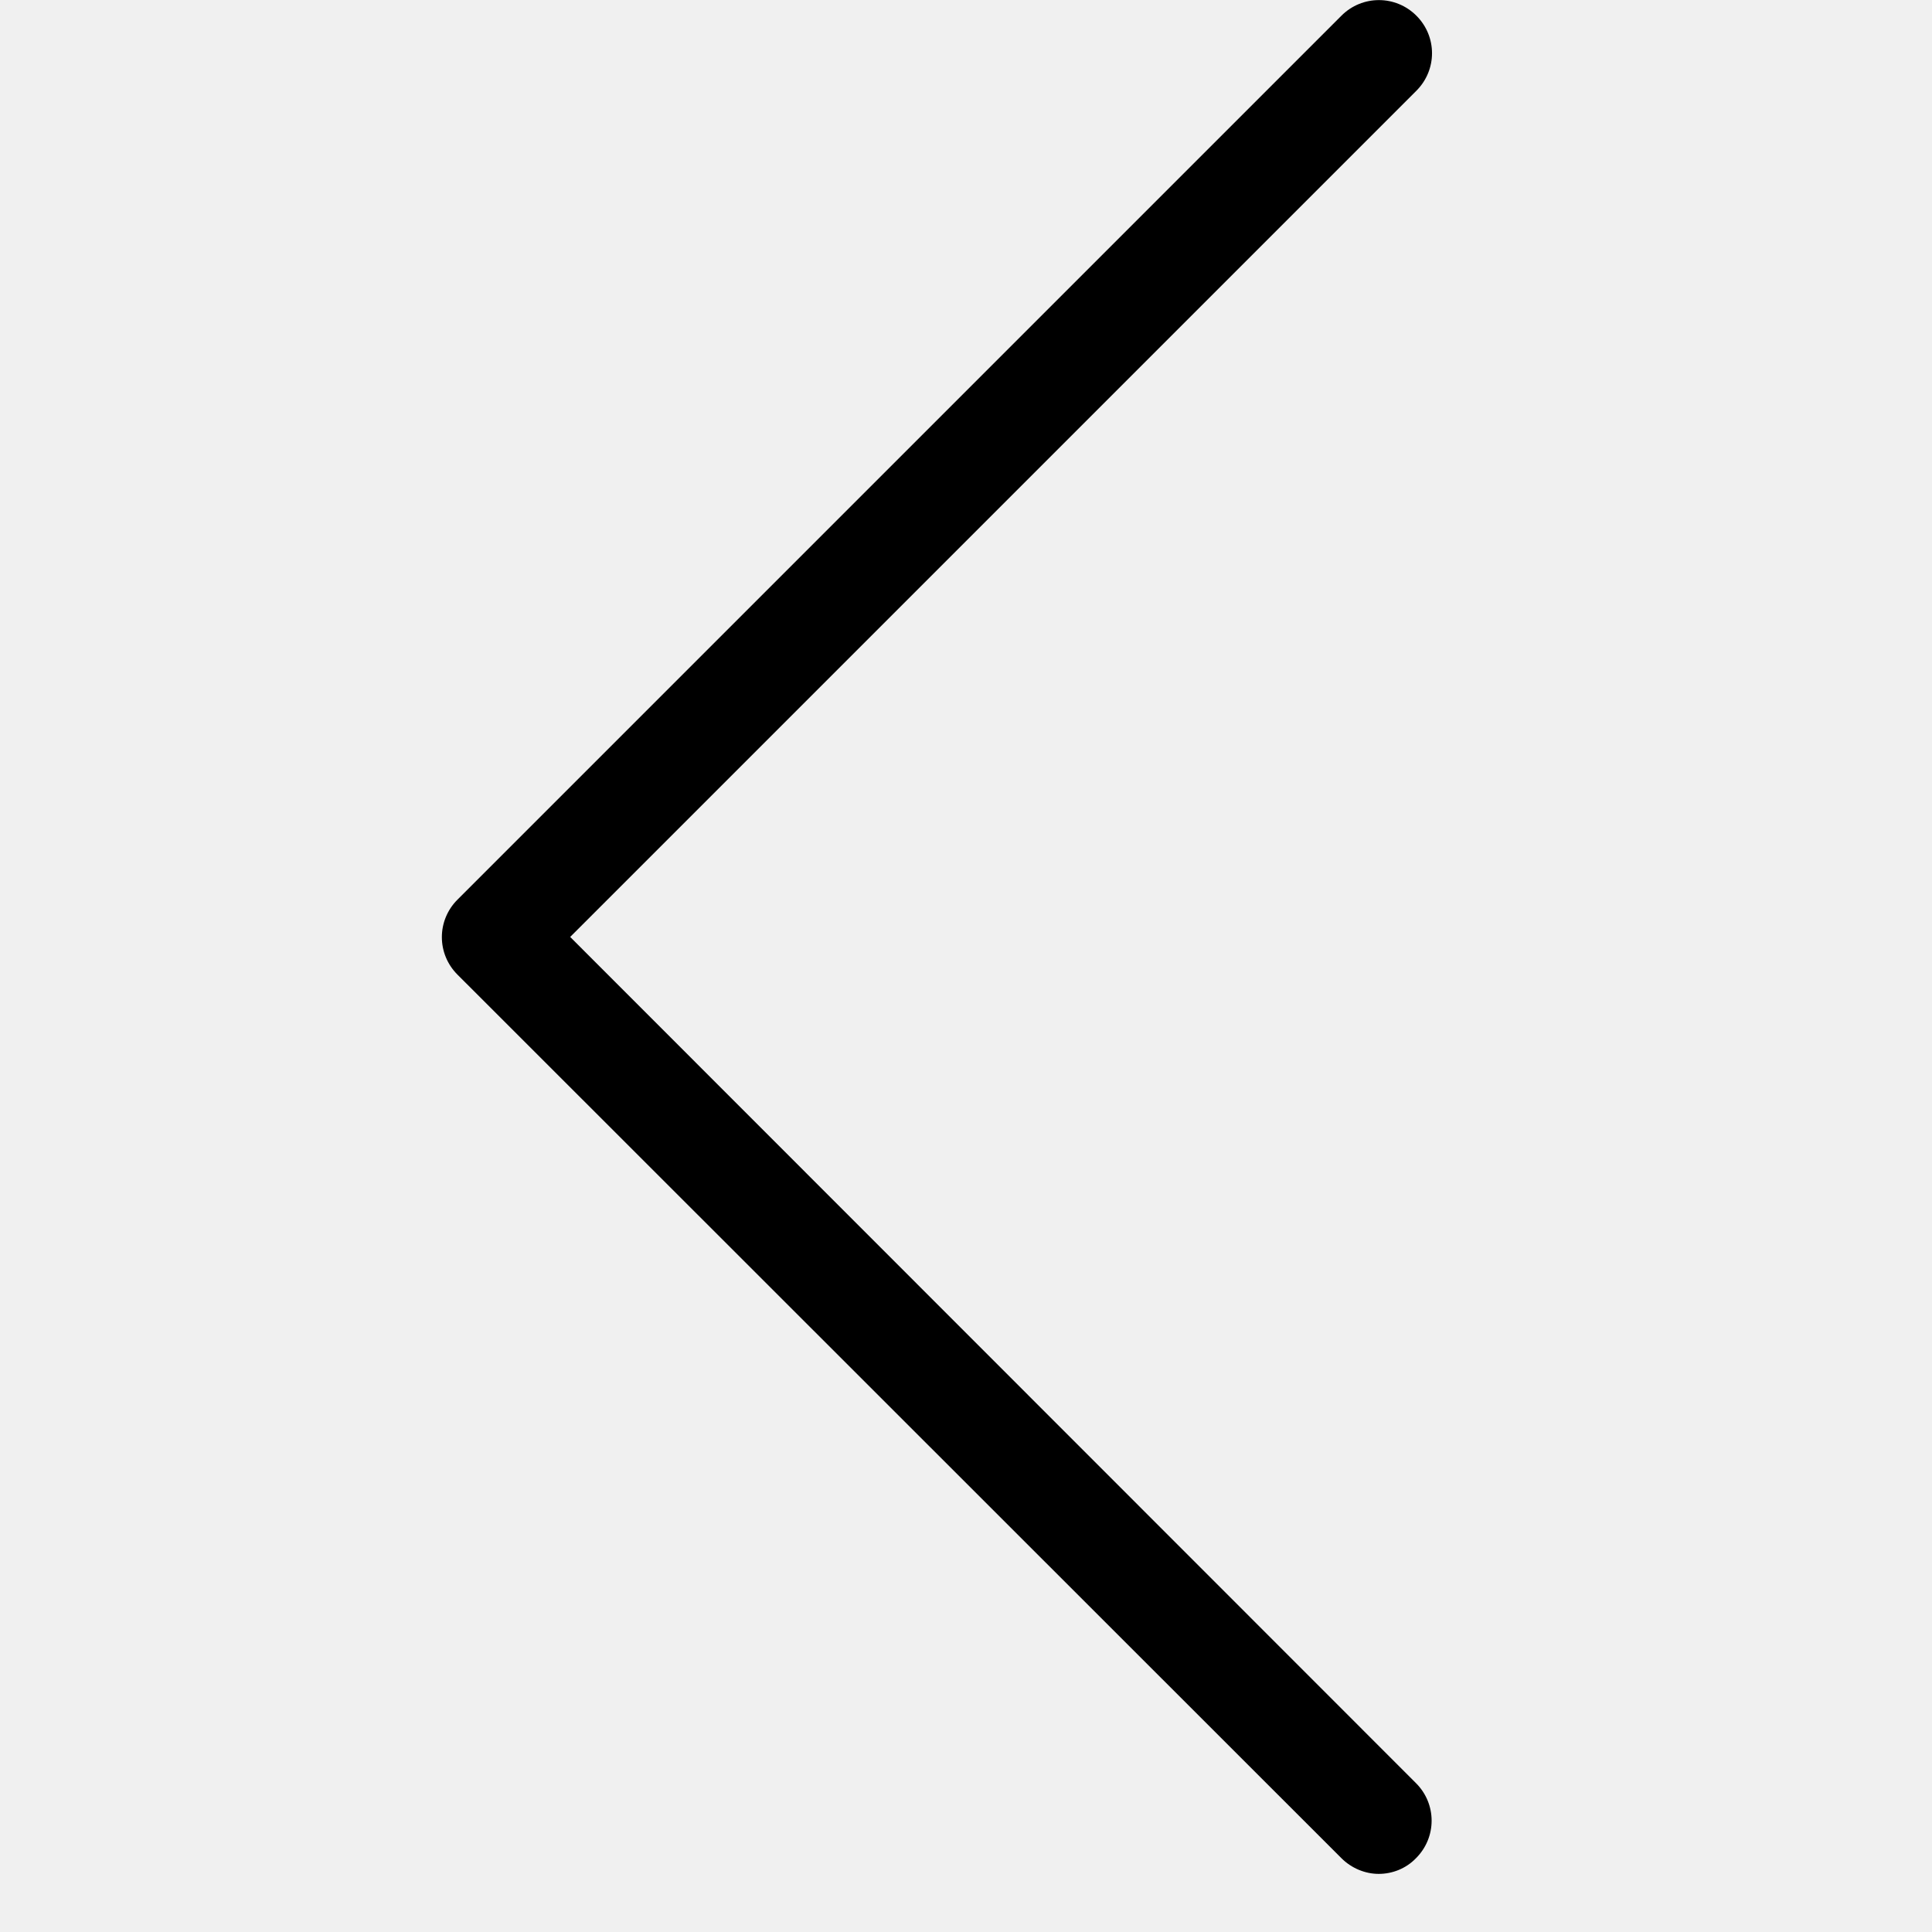
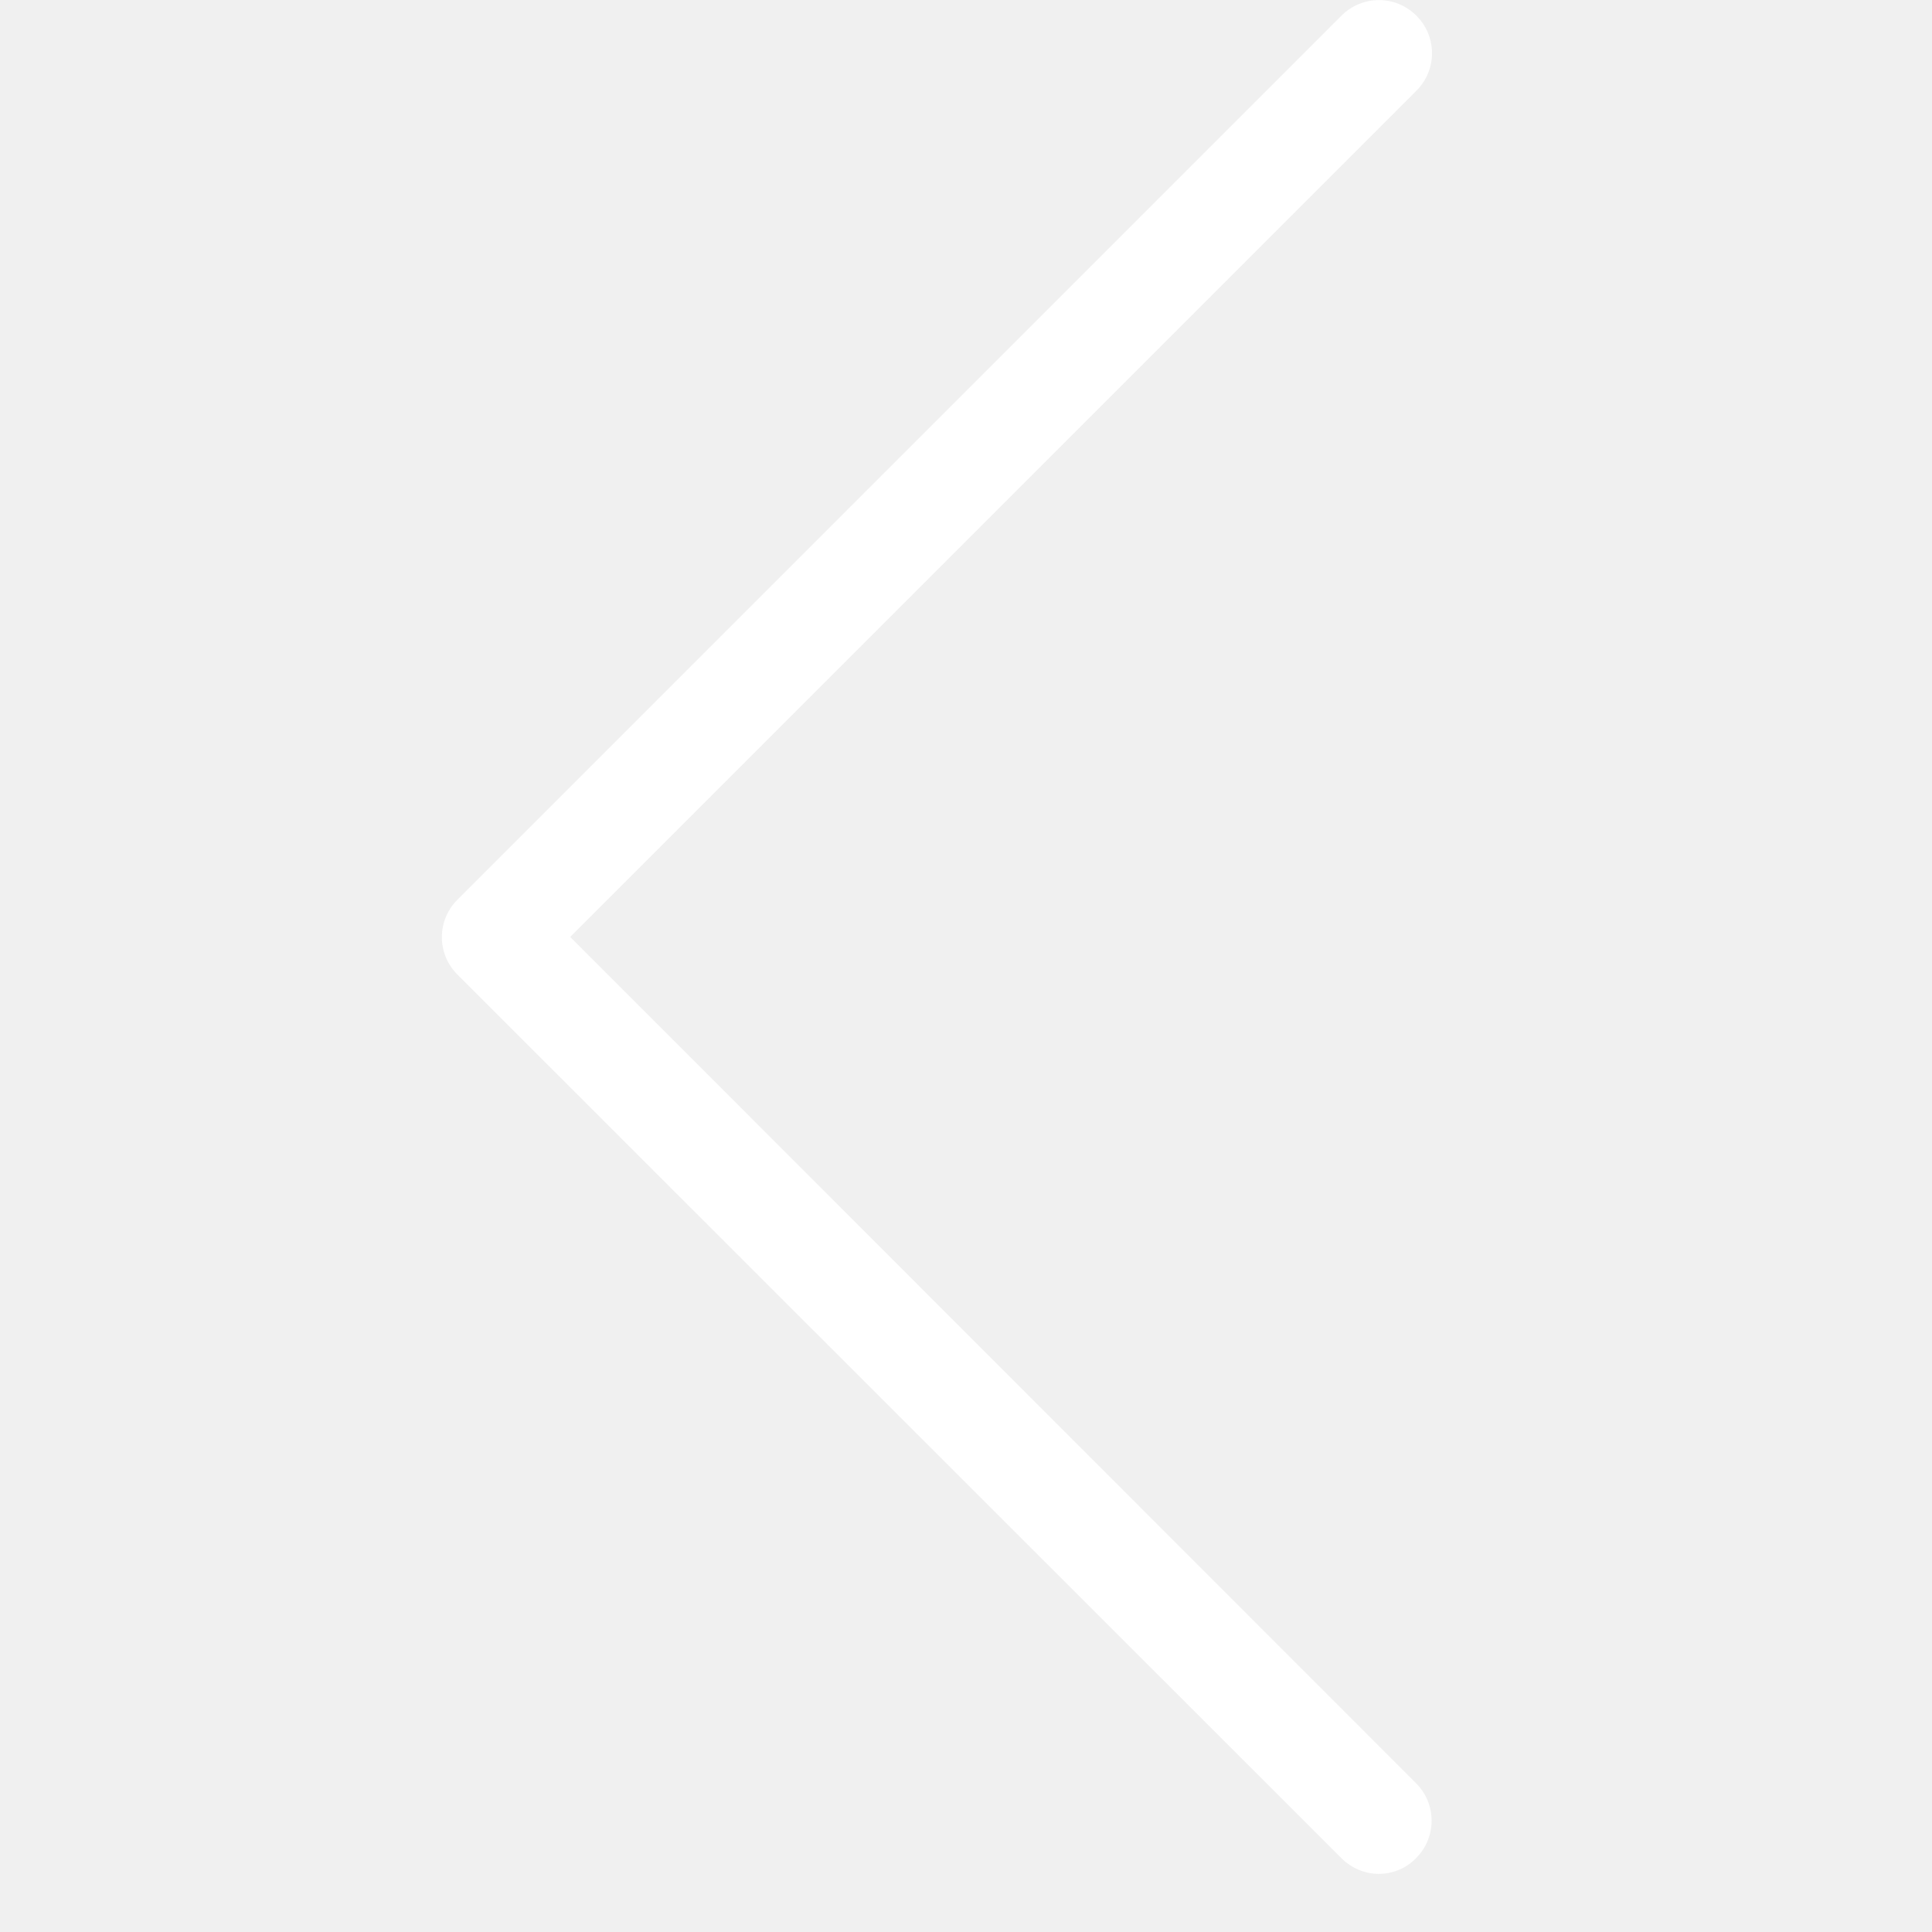
<svg xmlns="http://www.w3.org/2000/svg" viewBox="0 0 492 492">
-   <path d="M145.2 238.6L360.7 23.1c5.3-5.3 5.3-13.8 0-19.1s-13.8-5.3-19.1 0L116.5 229.1c-5.3 5.3-5.3 13.8 0 19.1l225.1 225c2.6 2.6 6.1 4 9.5 4s6.9-1.3 9.5-4c5.3-5.3 5.3-13.8 0-19.1L145.2 238.6z" />
+   <path d="M145.2 238.6L360.7 23.1c5.3-5.3 5.3-13.8 0-19.1s-13.8-5.3-19.1 0L116.5 229.1c-5.3 5.3-5.3 13.8 0 19.1l225.1 225c2.6 2.6 6.1 4 9.5 4s6.9-1.3 9.5-4c5.3-5.3 5.3-13.8 0-19.1L145.2 238.6z" fill="#fff" />
</svg>
